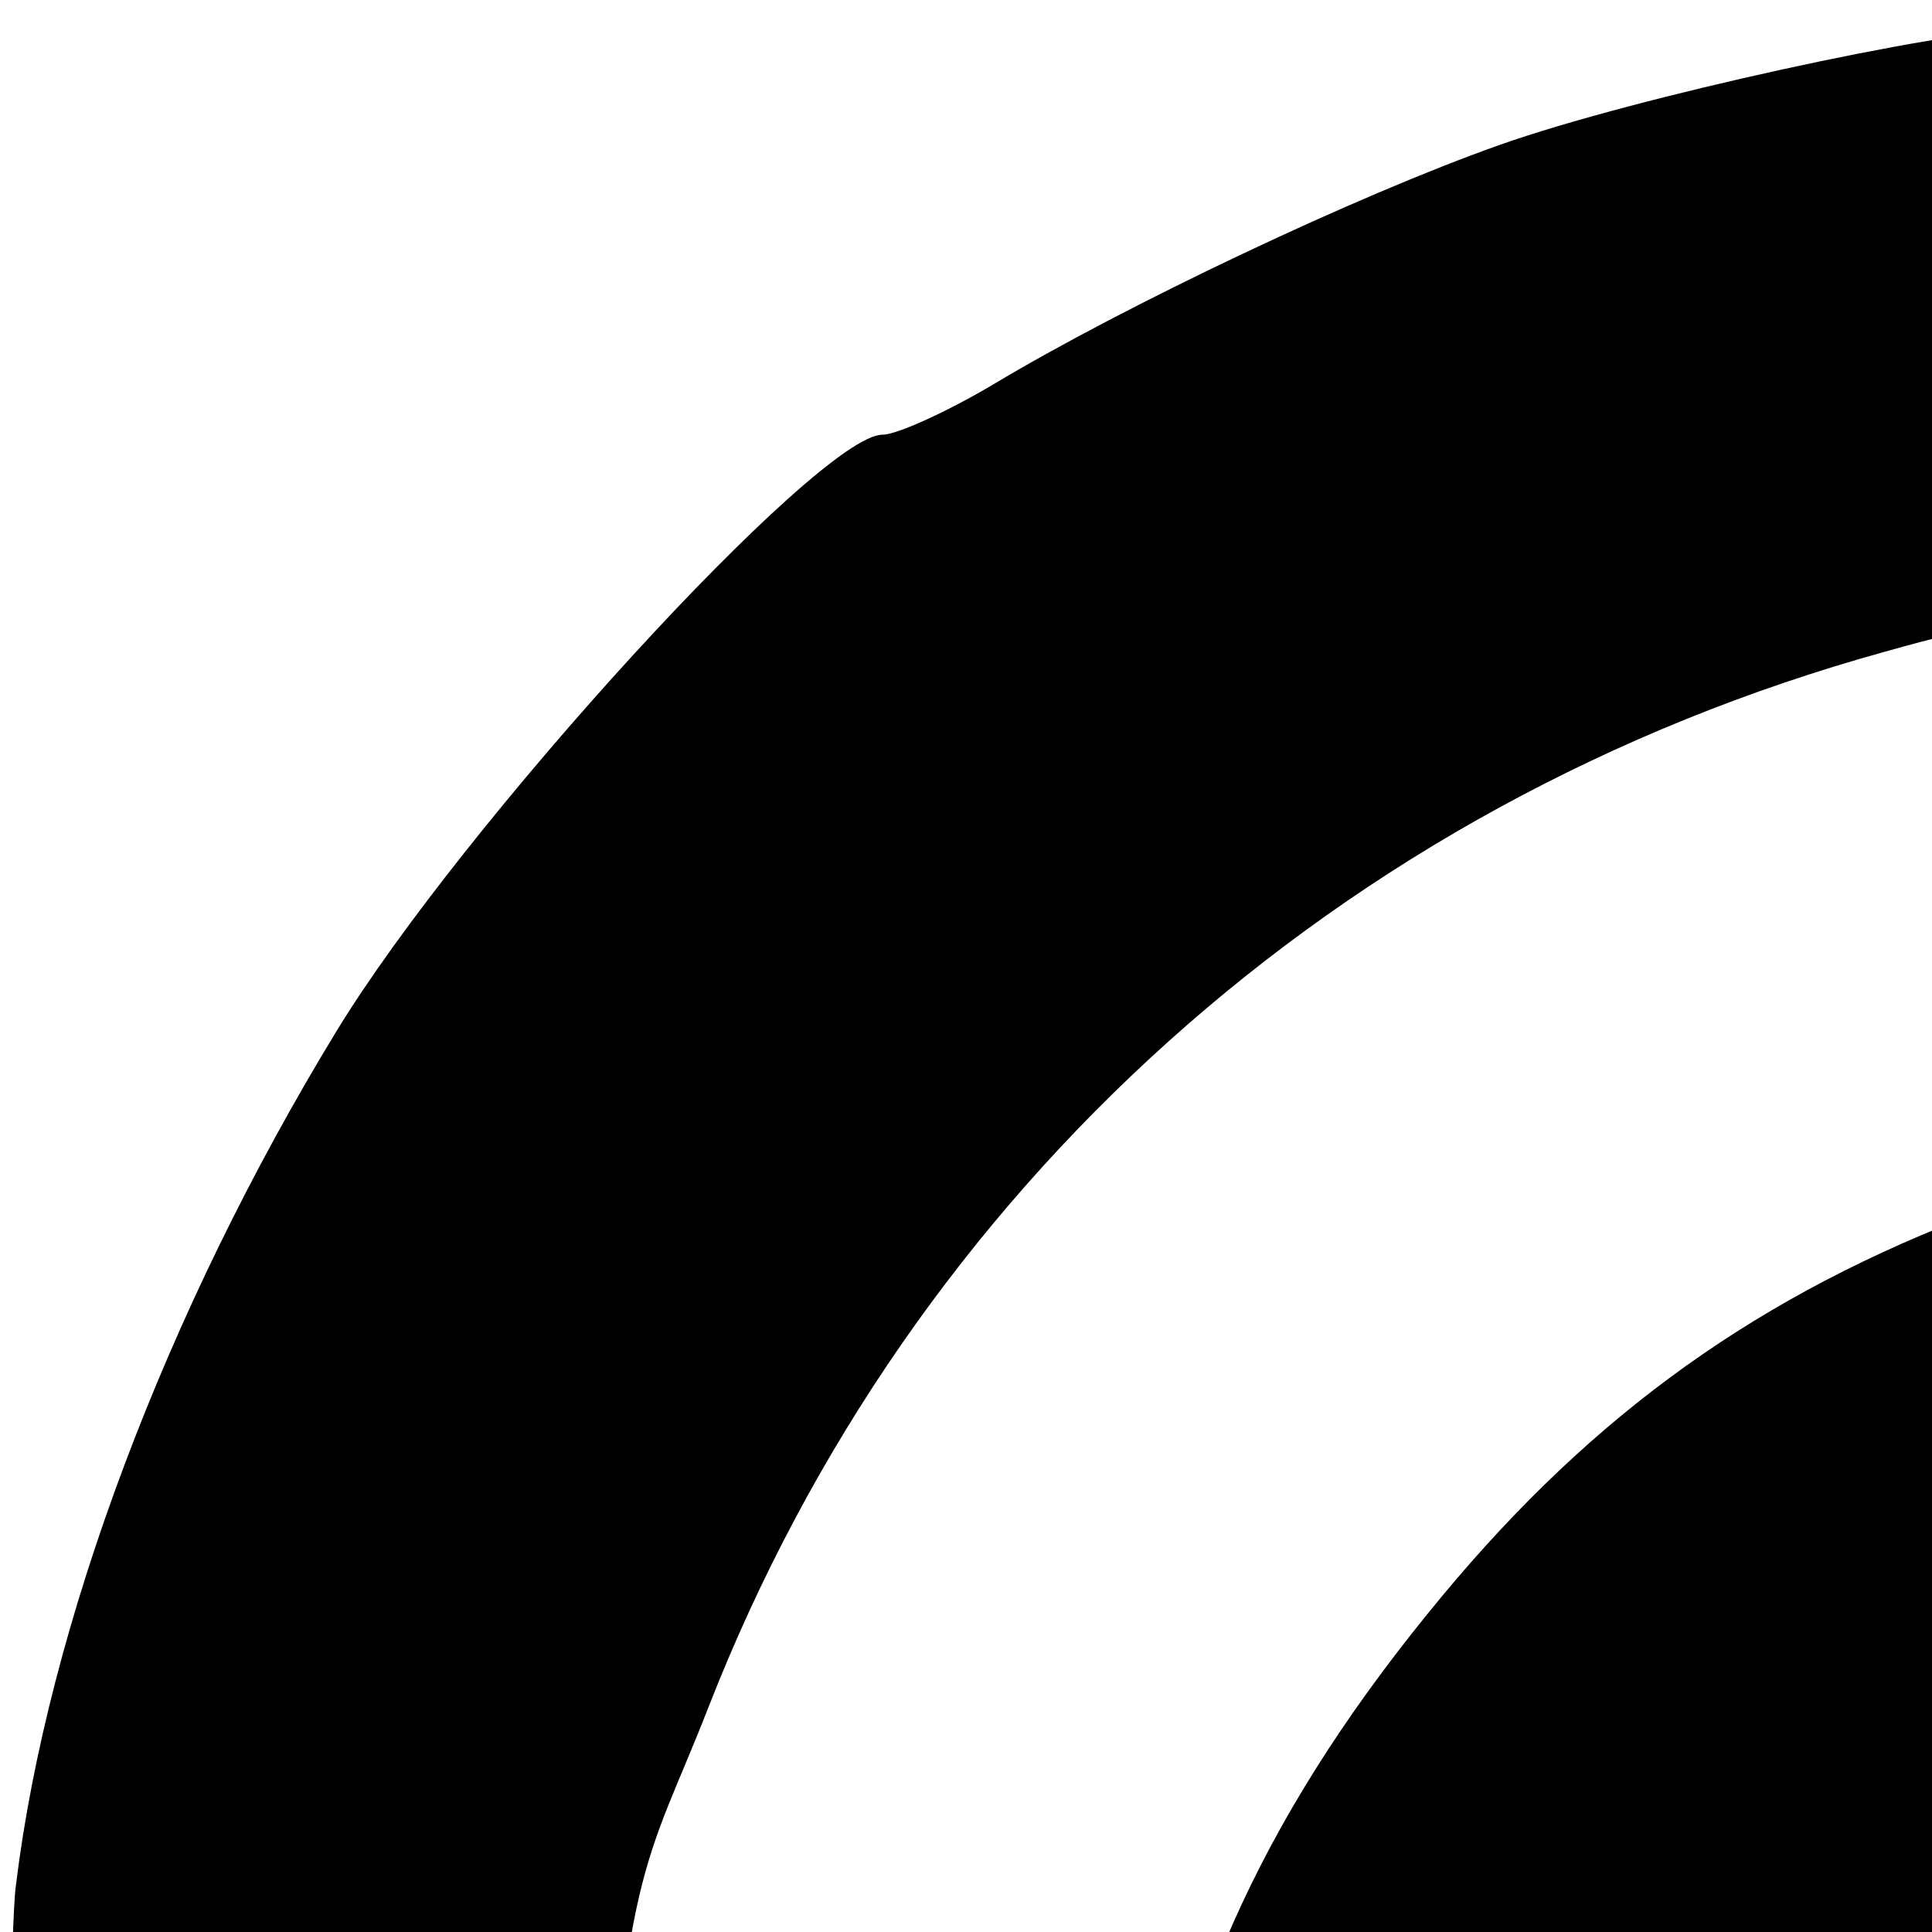
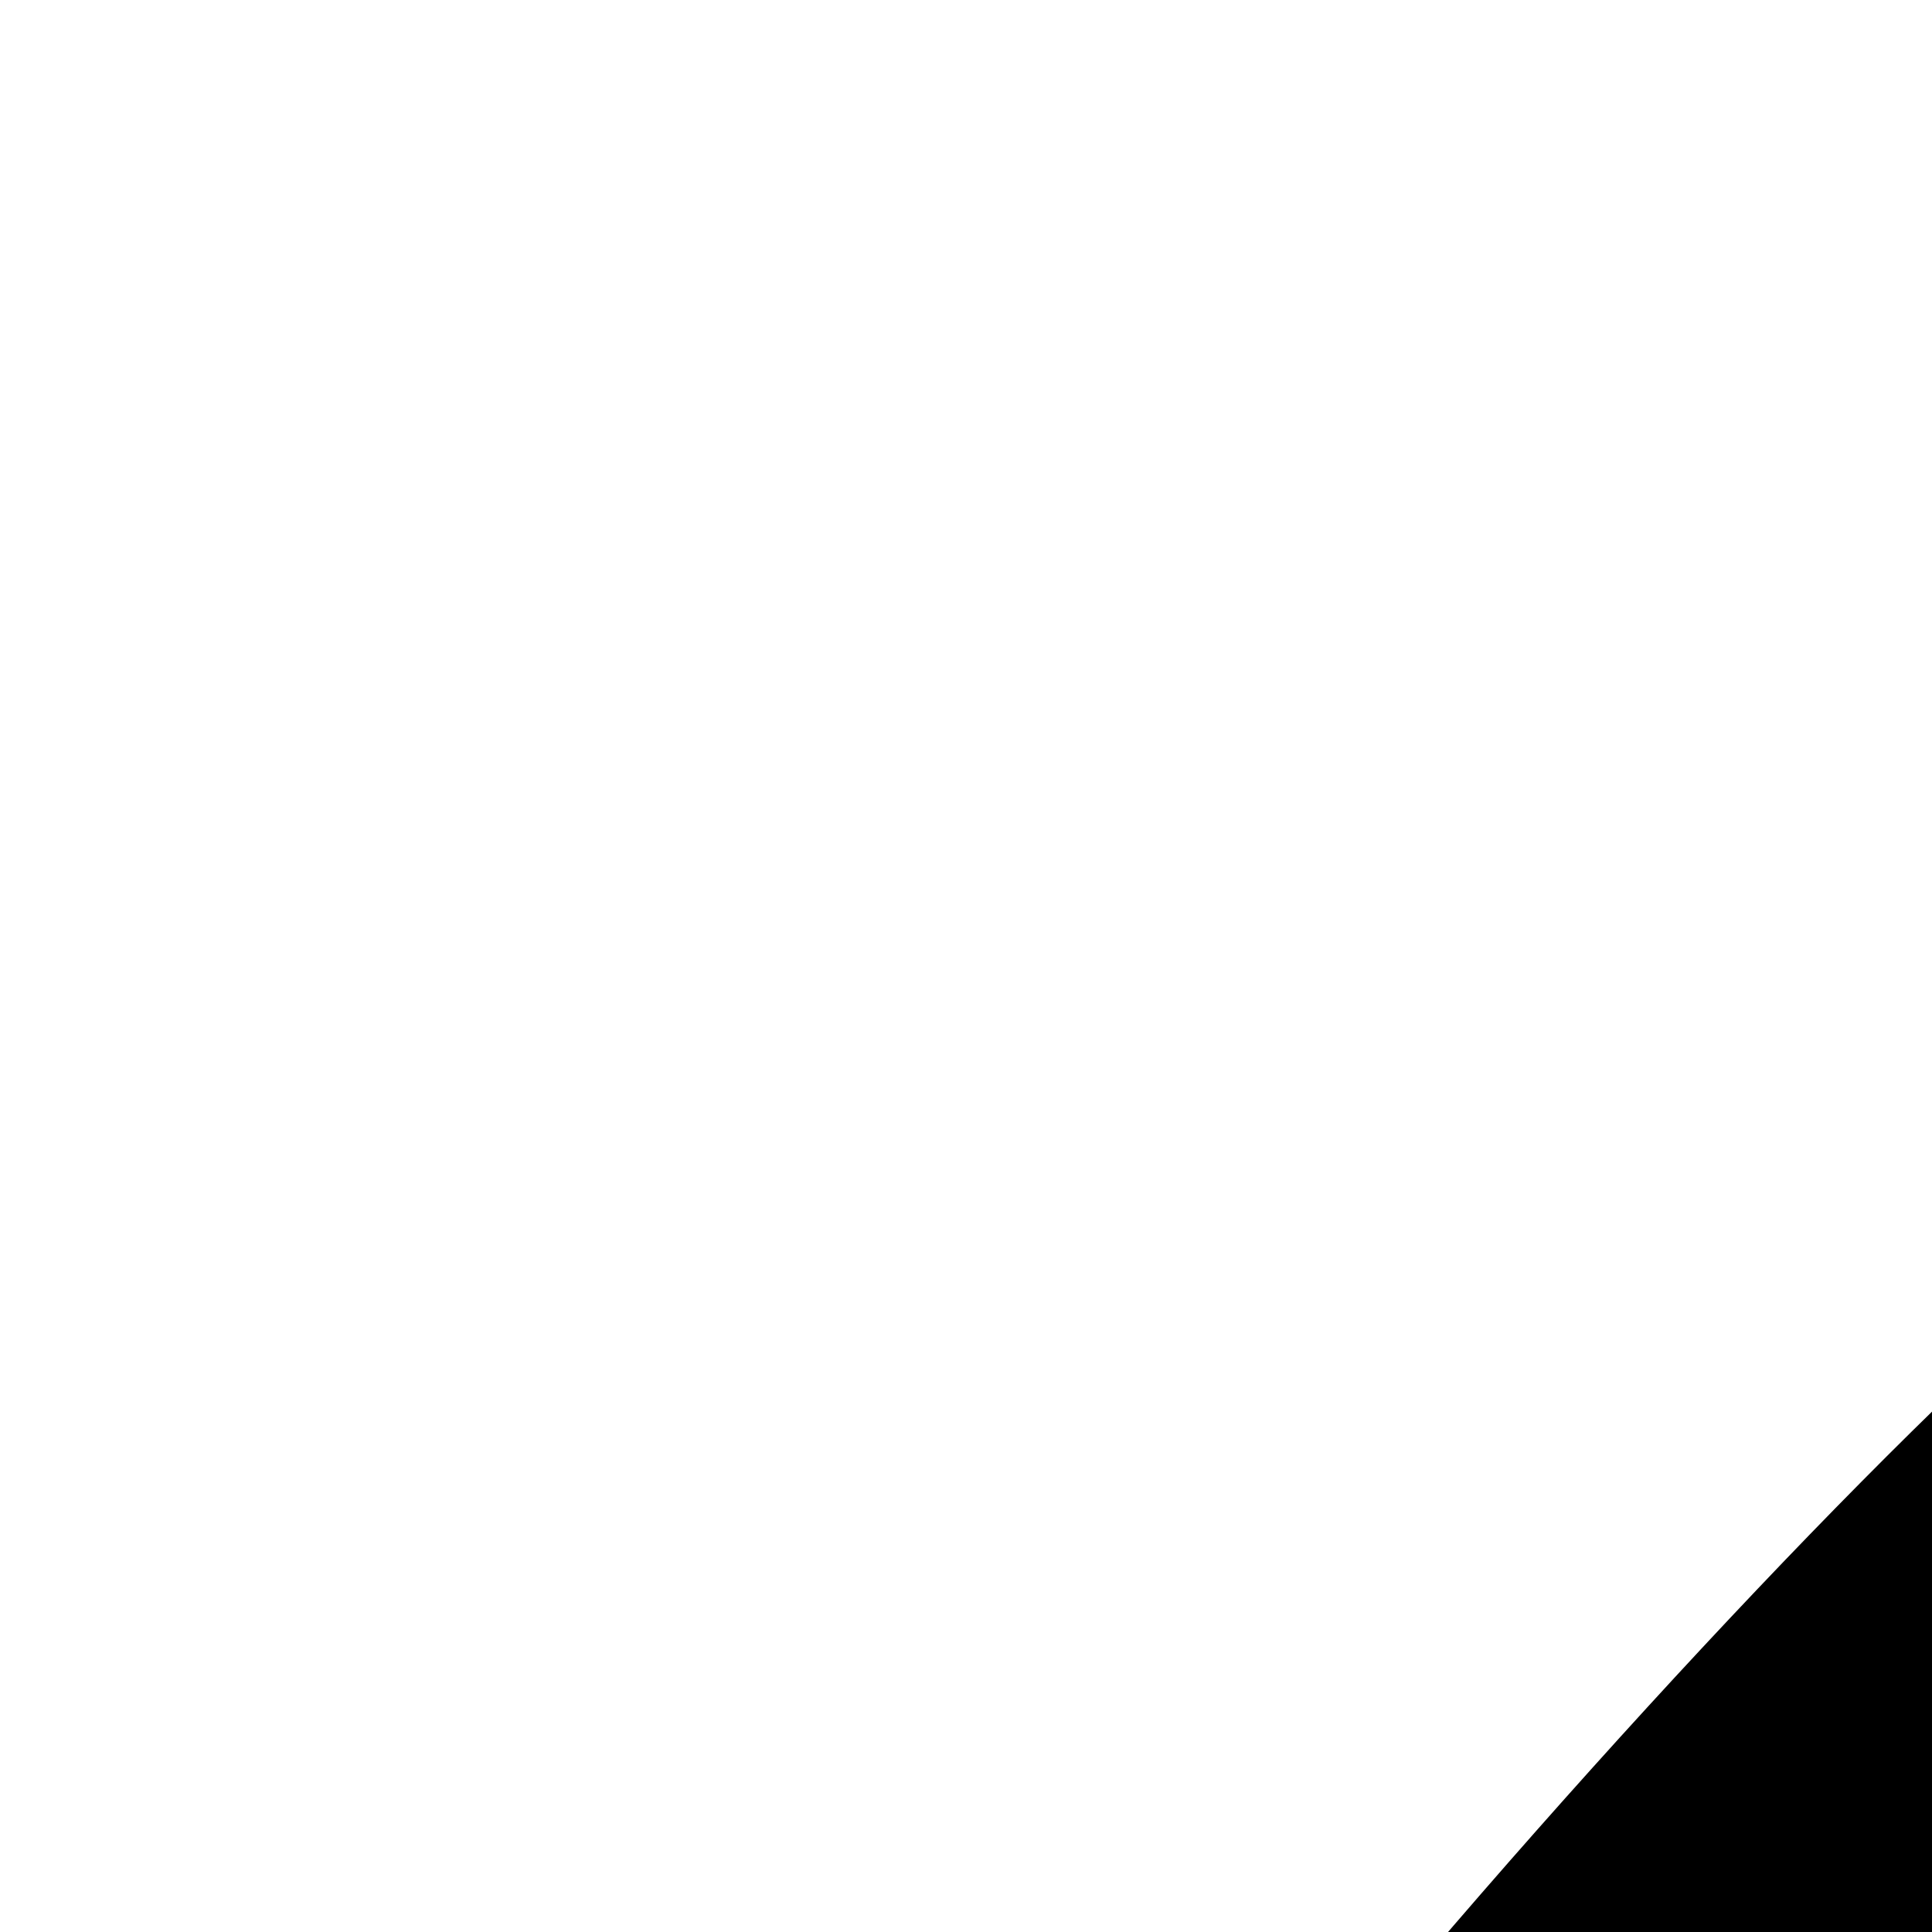
- <svg xmlns="http://www.w3.org/2000/svg" viewBox="0 0 1333.33 1333.3" shape-rendering="geometricPrecision" text-rendering="geometricPrecision" image-rendering="optimizeQuality" fill-rule="evenodd" clip-rule="evenodd">
-   <path d="M1350 7305 c-249 -42 -539 -160 -712 -289 -334 -249 -541 -575 -618 -971 -20 -105 -20 -132 -20 -2383 0 -1533 3 -2305 11 -2361 22 -180 104 -397 221 -589 87 -143 333 -412 377 -412 10 0 45 -16 77 -35 90 -54 250 -130 349 -165 93 -33 305 -79 363 -80 17 0 32 -5 32 -10 0 -7 664 -9 2043 -7 l2042 2 107 27 c424 106 747 335 951 675 30 51 58 89 62 85 5 -4 5 -1 1 6 -4 7 3 32 17 57 37 66 107 284 125 387 9 57 9 4746 0 4821 -5 32 -10 63 -13 68 -4 5 -8 17 -10 26 -20 85 -30 116 -57 187 -84 219 -262 463 -448 616 -183 150 -400 253 -710 336 -61 17 -194 18 -2090 20 -1613 2 -2040 0 -2100 -11z m4032 -415 c247 -42 435 -135 610 -298 185 -174 299 -367 365 -613 l28 -104 0 -2225 c0 -2108 -1 -2229 -18 -2299 -73 -302 -272 -593 -509 -748 -96 -63 -240 -126 -366 -161 l-97 -27 -1935 -3 c-2004 -3 -2014 -3 -2160 38 -375 104 -671 370 -811 728 -85 219 -79 6 -79 2478 -1 1575 3 2205 11 2245 73 356 263 635 562 822 105 66 208 110 336 144 138 37 250 39 2228 41 1667 2 1725 1 1835 -18z" />
-   <path d="M1545 6529 c-116 -17 -264 -77 -373 -151 -203 -138 -344 -359 -382 -598 -14 -92 -14 -4096 1 -4227 17 -159 78 -296 194 -439 105 -130 218 -214 369 -273 162 -65 44 -61 2060 -64 l1831 -1 83 22 c179 47 278 101 400 217 145 137 247 319 272 482 7 46 10 748 8 2193 l-3 2125 -34 97 c-43 125 -114 241 -210 341 -131 137 -282 226 -452 267 -80 19 -117 20 -761 20 l-678 0 0 -275 0 -275 -465 0 -465 0 0 275 0 275 -667 -1 c-368 -1 -695 -6 -728 -10z m2325 -904 l0 -165 -465 0 -465 0 0 165 0 165 465 0 465 0 0 -165z m63 -396 c36 -28 49 -79 45 -179 l-3 -85 -570 0 -570 0 -3 85 c-4 100 9 151 45 179 25 21 36 21 528 21 492 0 503 0 528 -21z m-1365 -513 c37 -36 41 -82 42 -494 0 -380 2 -407 21 -465 51 -151 155 -260 309 -323 30 -13 55 -28 54 -33 -1 -6 -2 -68 -2 -137 l-2 -126 -37 7 c-94 17 -263 111 -359 198 -122 111 -206 252 -243 405 -17 68 -19 123 -20 485 -1 390 -1 409 19 447 22 43 46 60 100 70 36 7 94 -10 118 -34z m1867 4 c45 -43 46 -52 43 -511 l-3 -434 -29 -84 c-33 -94 -101 -213 -166 -290 -54 -64 -164 -149 -250 -191 -65 -33 -163 -70 -184 -70 -8 0 -10 43 -8 137 l4 138 77 38 c92 45 185 132 230 217 58 109 61 135 61 578 0 427 1 432 48 475 44 40 133 39 177 -3z m-455 -397 c0 -260 -4 -442 -10 -465 -6 -20 -26 -50 -46 -67 l-35 -31 -484 0 -484 0 -35 31 c-20 17 -40 47 -46 67 -6 23 -10 205 -10 465 l0 427 575 0 575 0 0 -427z m-390 -1115 l0 -328 -185 0 -185 0 0 328 0 327 185 0 185 0 0 -327z m0 -621 l0 -83 -84 -82 c-46 -45 -91 -82 -101 -82 -10 0 -55 37 -101 82 l-84 82 0 83 0 83 185 0 185 0 0 -83z m-1032 -618 c17 -6 40 -25 51 -42 10 -18 78 -171 151 -340 124 -290 131 -310 120 -338 -39 -93 -146 -73 -196 36 l-25 55 -135 0 -135 0 -20 -47 c-30 -71 -65 -103 -111 -103 -49 0 -88 35 -88 78 0 17 23 81 51 143 27 63 84 195 125 294 96 232 103 245 139 261 37 16 35 16 73 3z m677 -20 c19 -18 20 -36 25 -247 4 -193 8 -232 23 -260 46 -84 156 -95 222 -22 18 20 20 40 25 261 l5 239 27 27 c33 32 86 37 117 9 39 -35 44 -77 38 -305 -6 -256 -17 -301 -93 -371 -68 -63 -123 -84 -220 -84 -72 0 -89 4 -147 32 -39 19 -81 50 -101 74 -61 70 -66 102 -66 378 0 243 0 247 23 267 12 11 29 23 37 26 23 9 63 -2 85 -24z m829 17 c22 -9 50 -37 82 -82 26 -38 60 -86 74 -106 l27 -38 66 93 c84 119 106 139 152 140 29 1 43 -5 61 -27 13 -15 24 -35 24 -45 0 -24 -52 -108 -132 -214 l-67 -88 58 -82 c135 -191 154 -224 147 -259 -9 -48 -33 -68 -78 -68 -22 0 -48 5 -59 11 -11 6 -54 62 -95 125 -41 63 -79 112 -84 109 -6 -3 -43 -57 -84 -119 -41 -62 -82 -116 -91 -120 -25 -9 -74 -7 -94 4 -28 15 -44 61 -32 93 6 15 48 80 94 145 47 64 90 126 97 138 12 19 4 33 -89 159 -55 75 -101 147 -101 159 0 28 26 65 54 76 29 12 32 12 70 -4z" />
+ <svg xmlns="http://www.w3.org/2000/svg" viewBox="0 0 512 512" shape-rendering="geometricPrecision" text-rendering="geometricPrecision" image-rendering="optimizeQuality" fill-rule="evenodd" clip-rule="evenodd">
+   <g>
+     <path d="M1350 7305 c-249 -42 -539 -160 -712 -289 -334 -249 -541 -575 -618 -971 -20 -105 -20 -132 -20 -2383 0 -1533 3 -2305 11 -2361 22 -180 104 -397 221 -589 87 -143 333 -412 377 -412 10 0 45 -16 77 -35 90 -54 250 -130 349 -165 93 -33 305 -79 363 -80 17 0 32 -5 32 -10 0 -7 664 -9 2043 -7 l2042 2 107 27 c424 106 747 335 951 675 30 51 58 89 62 85 5 -4 5 -1 1 6 -4 7 3 32 17 57 37 66 107 284 125 387 9 57 9 4746 0 4821 -5 32 -10 63 -13 68 -4 5 -8 17 -10 26 -20 85 -30 116 -57 187 -84 219 -262 463 -448 616 -183 150 -400 253 -710 336 -61 17 -194 18 -2090 20 -1613 2 -2040 0 -2100 -11z m4032 -415 c247 -42 435 -135 610 -298 185 -174 299 -367 365 -613 l28 -104 0 -2225 c0 -2108 -1 -2229 -18 -2299 -73 -302 -272 -593 -509 -748 -96 -63 -240 -126 -366 -161 l-97 -27 -1935 -3 c-2004 -3 -2014 -3 -2160 38 -375 104 -671 370 -811 728 -85 219 -79 6 -79 2478 -1 1575 3 2205 11 2245 73 356 263 635 562 822 105 66 208 110 336 144 138 37 250 39 2228 41 1667 2 1725 1 1835 -18z" />
+     <path d="M1545 6529 c-116 -17 -264 -77 -373 -151 -203 -138 -344 -359 -382 -598 -14 -92 -14 -4096 1 -4227 17 -159 78 -296 194 -439 105 -130 218 -214 369 -273 162 -65 44 -61 2060 -64 l1831 -1 83 22 c179 47 278 101 400 217 145 137 247 319 272 482 7 46 10 748 8 2193 l-3 2125 -34 97 c-43 125 -114 241 -210 341 -131 137 -282 226 -452 267 -80 19 -117 20 -761 20 l-678 0 0 -275 0 -275 -465 0 -465 0 0 275 0 275 -667 -1 c-368 -1 -695 -6 -728 -10z m2325 -904 l0 -165 -465 0 -465 0 0 165 0 165 465 0 465 0 0 -165z m63 -396 c36 -28 49 -79 45 -179 l-3 -85 -570 0 -570 0 -3 85 c-4 100 9 151 45 179 25 21 36 21 528 21 492 0 503 0 528 -21z m-1365 -513 c37 -36 41 -82 42 -494 0 -380 2 -407 21 -465 51 -151 155 -260 309 -323 30 -13 55 -28 54 -33 -1 -6 -2 -68 -2 -137 l-2 -126 -37 7 c-94 17 -263 111 -359 198 -122 111 -206 252 -243 405 -17 68 -19 123 -20 485 -1 390 -1 409 19 447 22 43 46 60 100 70 36 7 94 -10 118 -34z m1867 4 c45 -43 46 -52 43 -511 l-3 -434 -29 -84 c-33 -94 -101 -213 -166 -290 -54 -64 -164 -149 -250 -191 -65 -33 -163 -70 -184 -70 -8 0 -10 43 -8 137 l4 138 77 38 c92 45 185 132 230 217 58 109 61 135 61 578 0 427 1 432 48 475 44 40 133 39 177 -3z m-455 -397 c0 -260 -4 -442 -10 -465 -6 -20 -26 -50 -46 -67 l-35 -31 -484 0 -484 0 -35 31 c-20 17 -40 47 -46 67 -6 23 -10 205 -10 465 l0 427 575 0 575 0 0 -427z m-390 -1115 l0 -328 -185 0 -185 0 0 328 0 327 185 0 185 0 0 -327z m0 -621 l0 -83 -84 -82 c-46 -45 -91 -82 -101 -82 -10 0 -55 37 -101 82 l-84 82 0 83 0 83 185 0 185 0 0 -83z m-1032 -618 c17 -6 40 -25 51 -42 10 -18 78 -171 151 -340 124 -290 131 -310 120 -338 -39 -93 -146 -73 -196 36 l-25 55 -135 0 -135 0 -20 -47 c-30 -71 -65 -103 -111 -103 -49 0 -88 35 -88 78 0 17 23 81 51 143 27 63 84 195 125 294 96 232 103 245 139 261 37 16 35 16 73 3z m677 -20 c19 -18 20 -36 25 -247 4 -193 8 -232 23 -260 46 -84 156 -95 222 -22 18 20 20 40 25 261 l5 239 27 27 c33 32 86 37 117 9 39 -35 44 -77 38 -305 -6 -256 -17 -301 -93 -371 -68 -63 -123 -84 -220 -84 -72 0 -89 4 -147 32 -39 19 -81 50 -101 74 -61 70 -66 102 -66 378 0 243 0 247 23 267 12 11 29 23 37 26 23 9 63 -2 85 -24z m829 17 c22 -9 50 -37 82 -82 26 -38 60 -86 74 -106 l27 -38 66 93 c84 119 106 139 152 140 29 1 43 -5 61 -27 13 -15 24 -35 24 -45 0 -24 -52 -108 -132 -214 l-67 -88 58 -82 c135 -191 154 -224 147 -259 -9 -48 -33 -68 -78 -68 -22 0 -48 5 -59 11 -11 6 -54 62 -95 125 -41 63 -79 112 -84 109 -6 -3 -43 -57 -84 -119 -41 -62 -82 -116 -91 -120 -25 -9 -74 -7 -94 4 -28 15 -44 61 -32 93 6 15 48 80 94 145 47 64 90 126 97 138 12 19 4 33 -89 159 -55 75 -101 147 -101 159 0 28 26 65 54 76 29 12 32 12 70 -4z" />
+     <path d="M2505 1655 c-16 -39 -55 -145 -55 -152 0 -1 36 -3 80 -3 l80 0 -20 50 c-11 28 -31 72 -44 98 l-24 47 -17 -40z" />
+   </g>
</svg>
